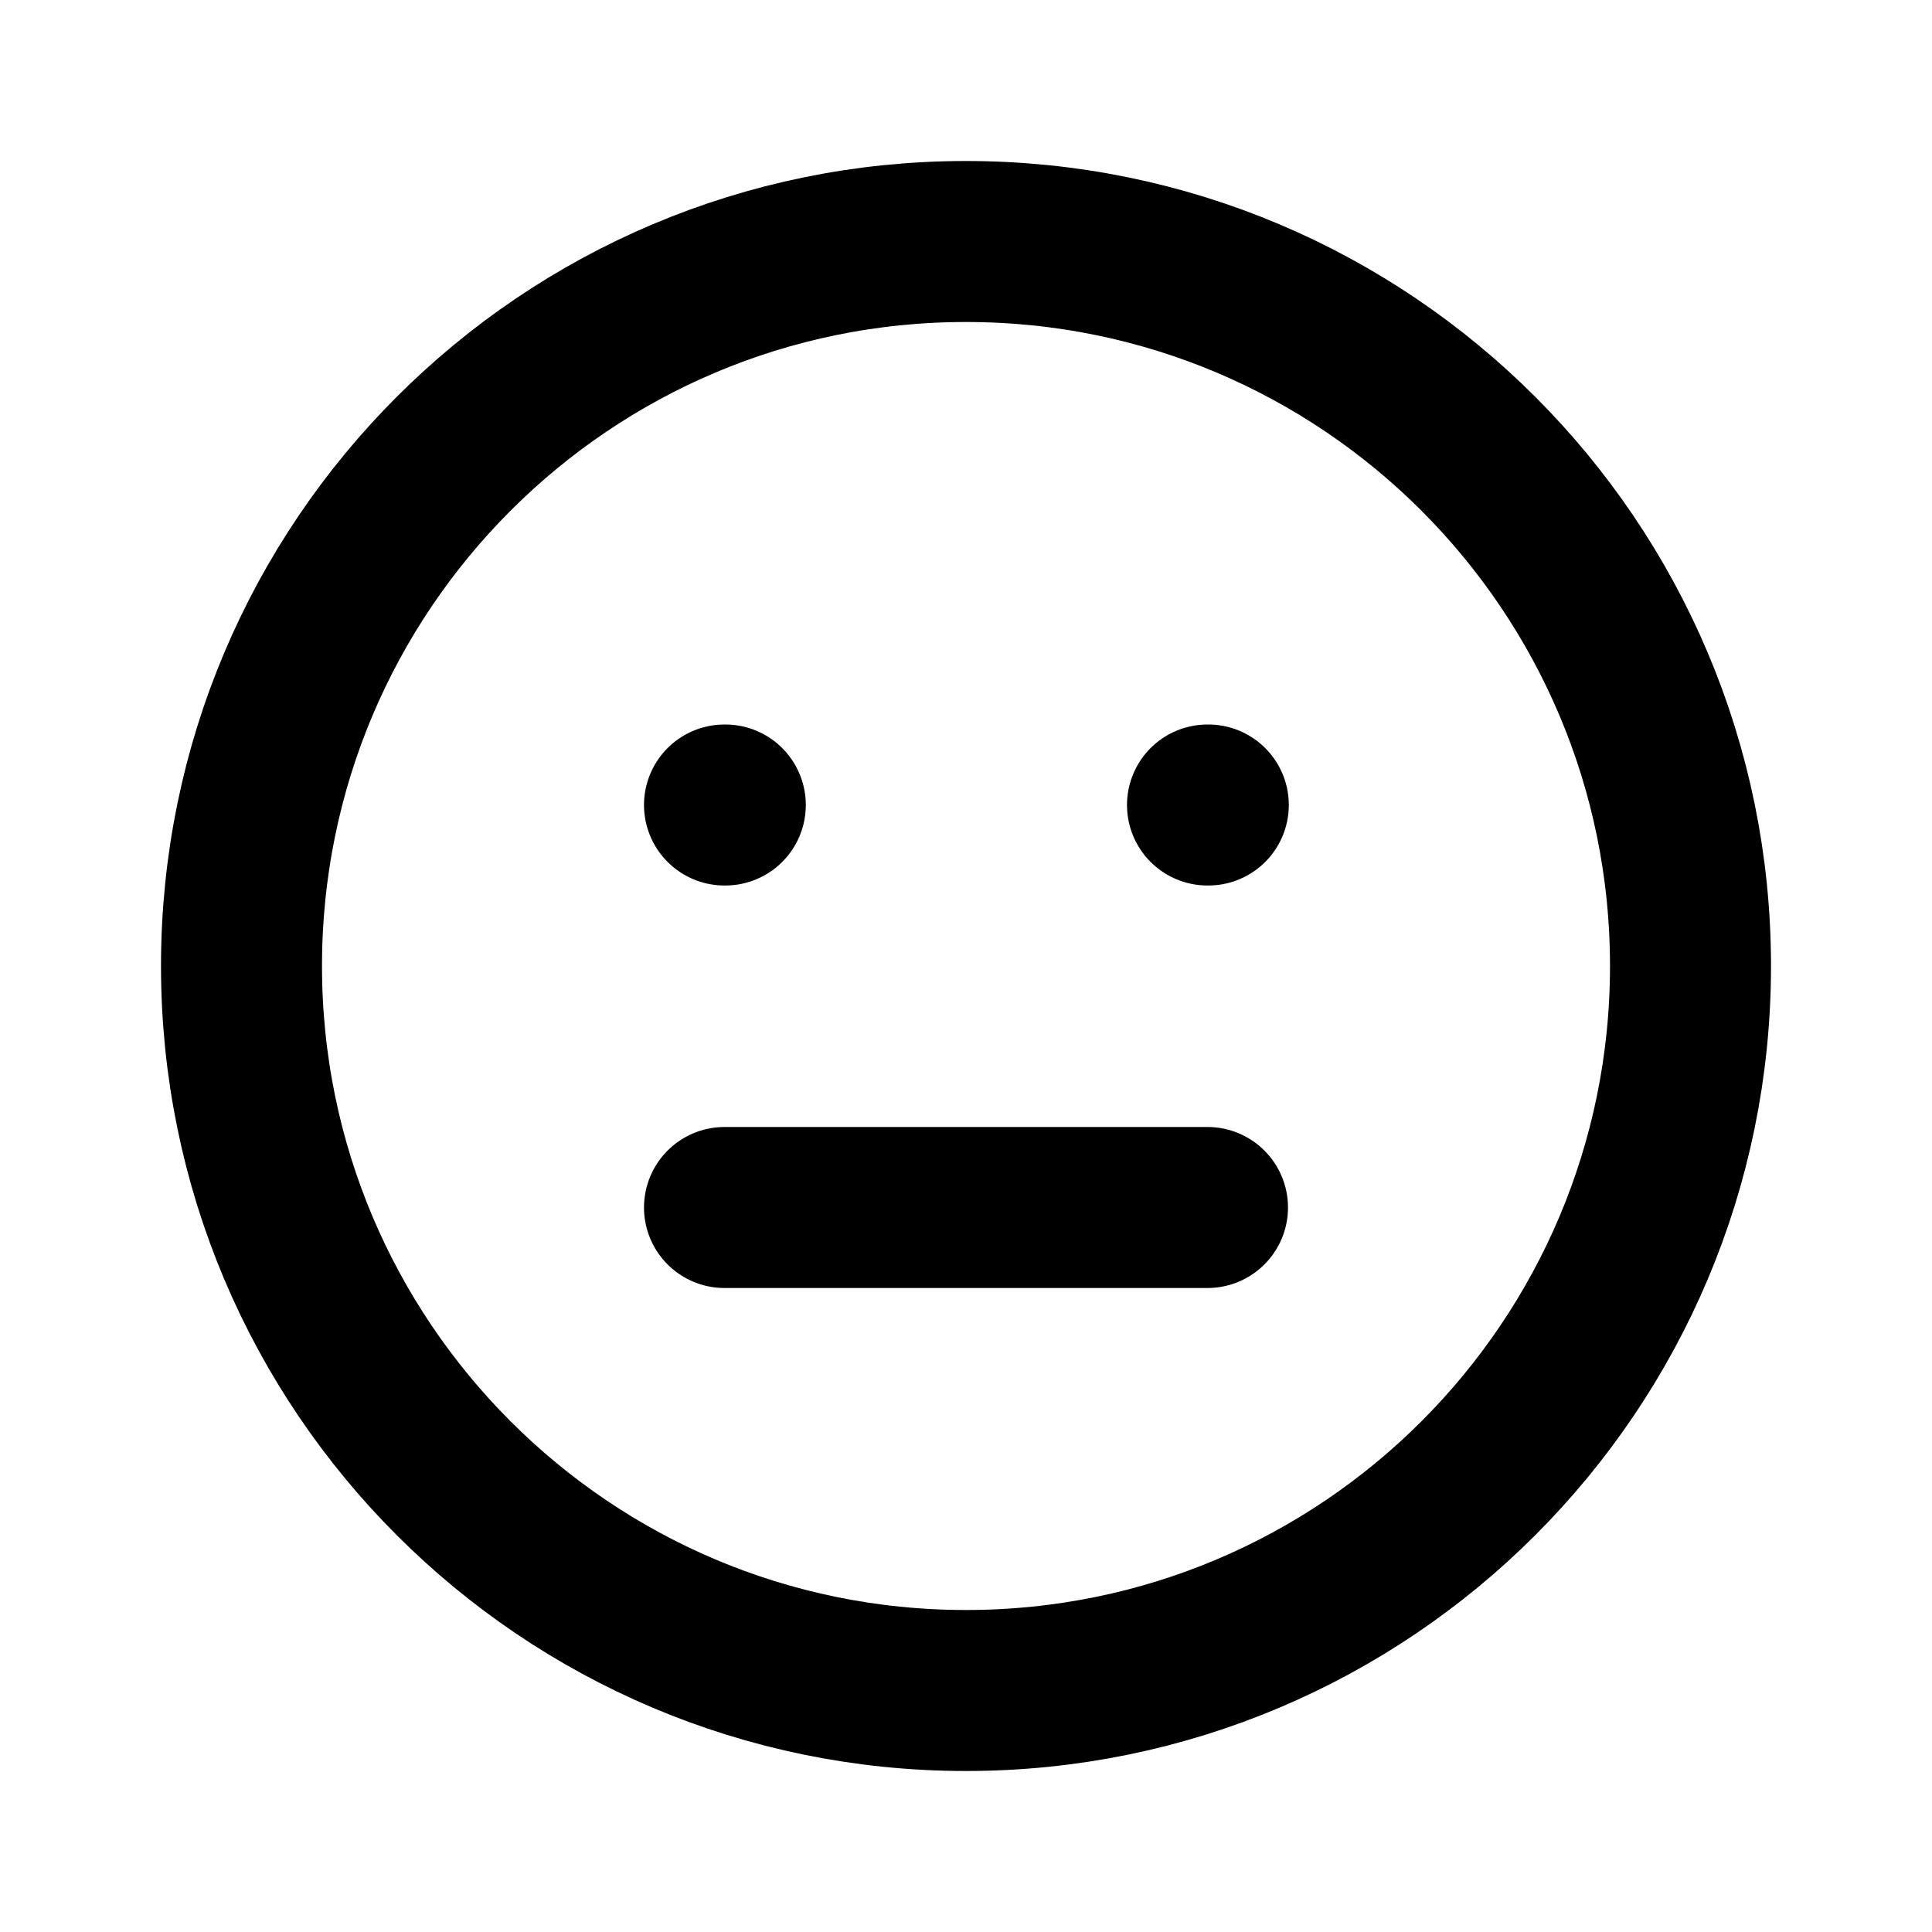
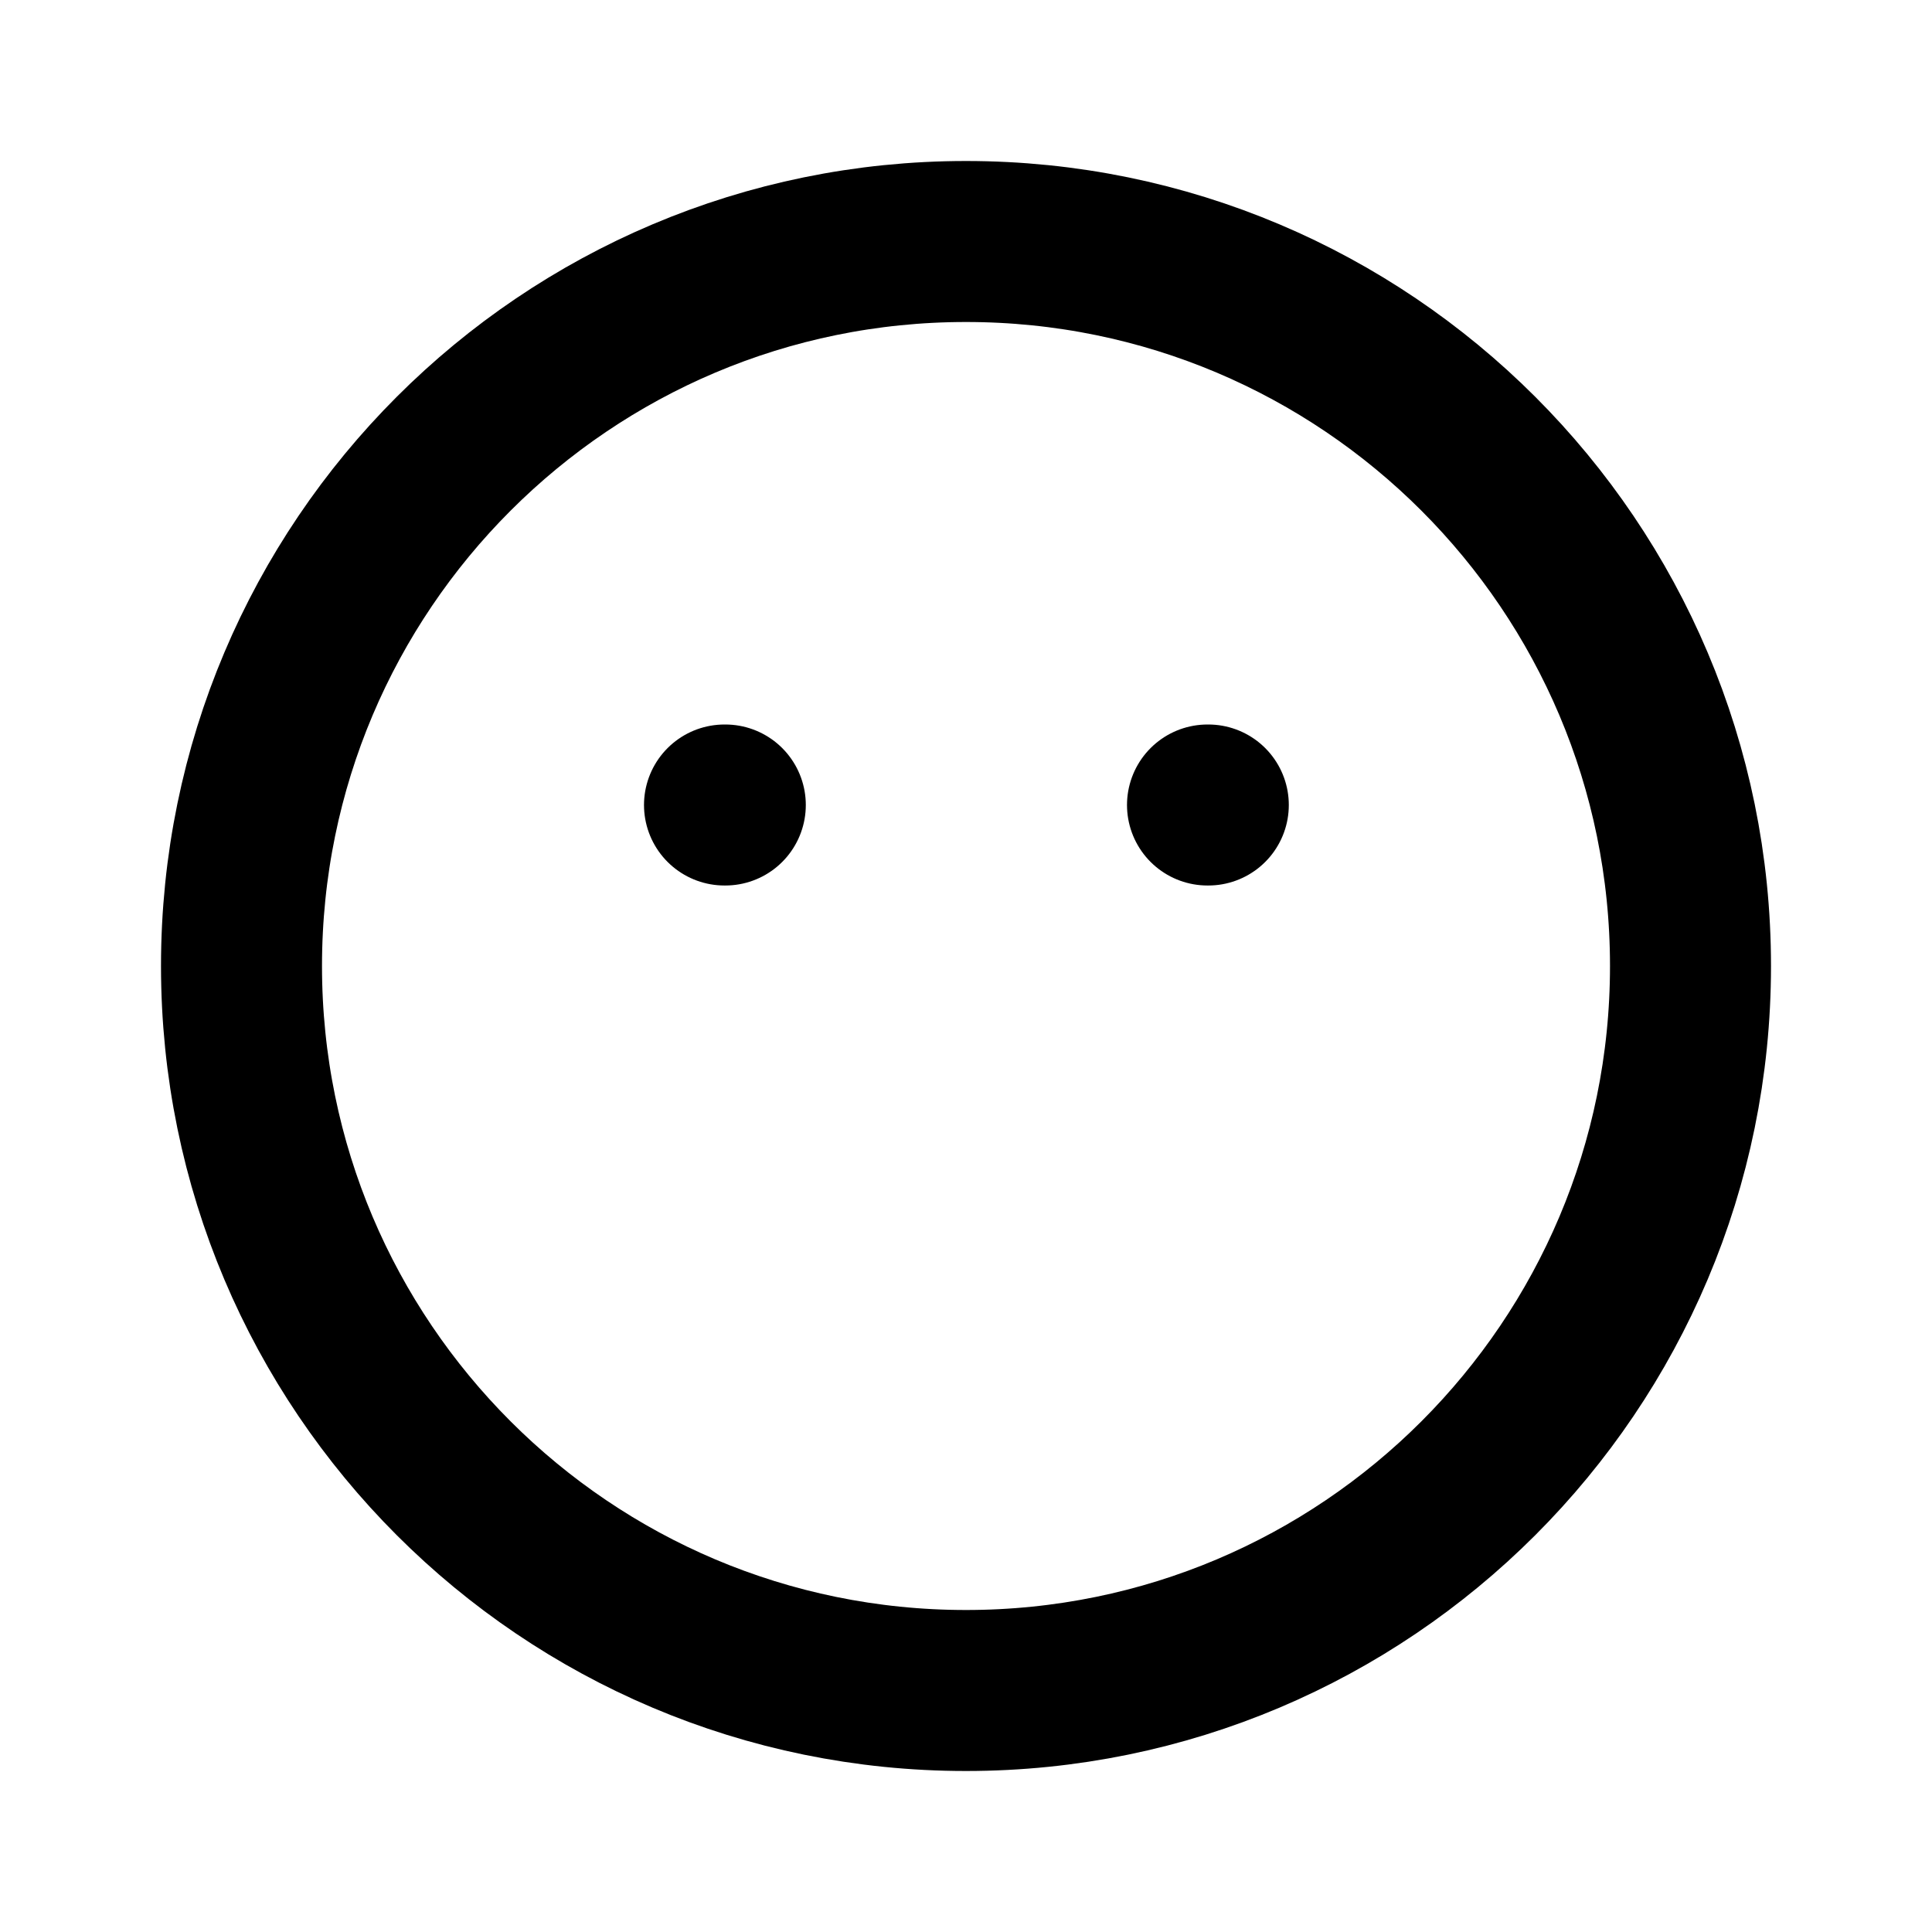
<svg xmlns="http://www.w3.org/2000/svg" class="icon icon-tabler icon-tabler-mood-neutral" width="24" height="24" viewBox="0 0 24 24" stroke-width="2" stroke="currentColor" fill="none" stroke-linecap="round" stroke-linejoin="round">
  <path stroke="none" d="M0 0h24v24H0z" fill="none" />
  <circle cx="12" cy="12" r="9" />
  <line x1="9" y1="10" x2="9.01" y2="10" />
  <line x1="15" y1="10" x2="15.01" y2="10" />
-   <line x1="9" y1="15" x2="15" y2="15" />
</svg>
